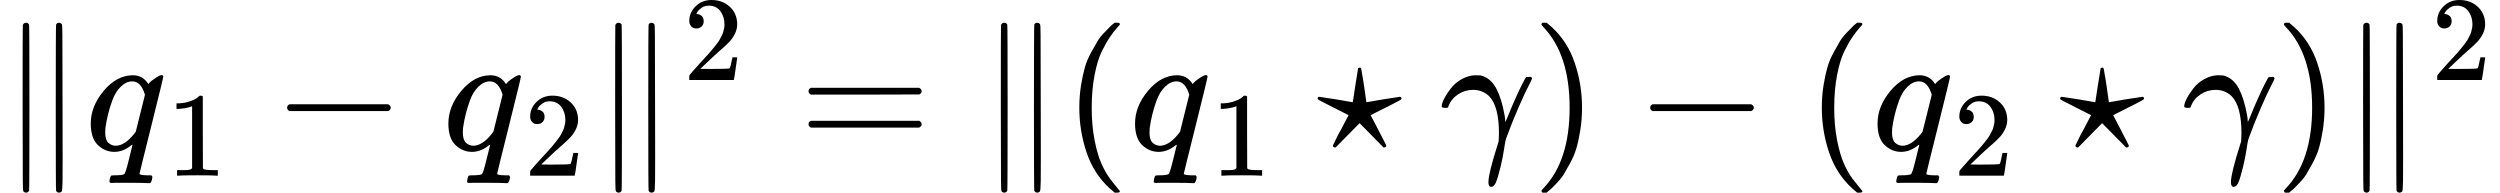
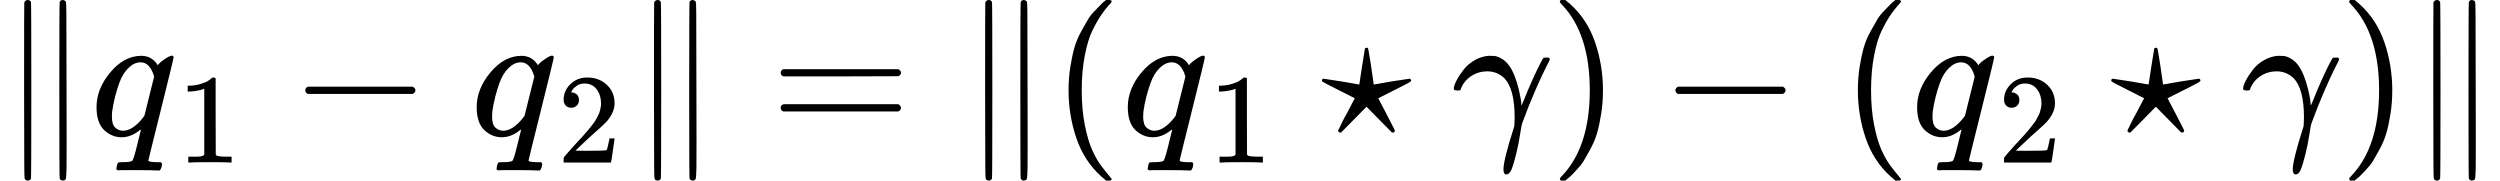
- <svg xmlns="http://www.w3.org/2000/svg" xmlns:xlink="http://www.w3.org/1999/xlink" width="266.296px" height="20.520px" viewBox="0 -883.9 14712.7 1133.9" aria-hidden="true" style="">
+ <svg xmlns="http://www.w3.org/2000/svg" xmlns:xlink="http://www.w3.org/1999/xlink" width="396.280px" height="28.628px" viewBox="0 -750 13839.5 1000" aria-hidden="true" style="">
  <defs>
-     <path id="MJX-116-TEX-N-2016" d="M133 736Q138 750 153 750Q164 750 170 739Q172 735 172 250T170 -239Q164 -250 152 -250Q144 -250 138 -244L137 -243Q133 -241 133 -179T132 250Q132 731 133 736ZM329 739Q334 750 346 750Q353 750 361 744L362 743Q366 741 366 679T367 250T367 -178T362 -243L361 -244Q355 -250 347 -250Q335 -250 329 -239Q327 -235 327 250T329 739Z" />
-     <path id="MJX-116-TEX-I-1D45E" d="M33 157Q33 258 109 349T280 441Q340 441 372 389Q373 390 377 395T388 406T404 418Q438 442 450 442Q454 442 457 439T460 434Q460 425 391 149Q320 -135 320 -139Q320 -147 365 -148H390Q396 -156 396 -157T393 -175Q389 -188 383 -194H370Q339 -192 262 -192Q234 -192 211 -192T174 -192T157 -193Q143 -193 143 -185Q143 -182 145 -170Q149 -154 152 -151T172 -148Q220 -148 230 -141Q238 -136 258 -53T279 32Q279 33 272 29Q224 -10 172 -10Q117 -10 75 30T33 157ZM352 326Q329 405 277 405Q242 405 210 374T160 293Q131 214 119 129Q119 126 119 118T118 106Q118 61 136 44T179 26Q233 26 290 98L298 109L352 326Z" />
-     <path id="MJX-116-TEX-N-31" d="M213 578L200 573Q186 568 160 563T102 556H83V602H102Q149 604 189 617T245 641T273 663Q275 666 285 666Q294 666 302 660V361L303 61Q310 54 315 52T339 48T401 46H427V0H416Q395 3 257 3Q121 3 100 0H88V46H114Q136 46 152 46T177 47T193 50T201 52T207 57T213 61V578Z" />
-     <path id="MJX-116-TEX-N-2212" d="M84 237T84 250T98 270H679Q694 262 694 250T679 230H98Q84 237 84 250Z" />
-     <path id="MJX-116-TEX-N-32" d="M109 429Q82 429 66 447T50 491Q50 562 103 614T235 666Q326 666 387 610T449 465Q449 422 429 383T381 315T301 241Q265 210 201 149L142 93L218 92Q375 92 385 97Q392 99 409 186V189H449V186Q448 183 436 95T421 3V0H50V19V31Q50 38 56 46T86 81Q115 113 136 137Q145 147 170 174T204 211T233 244T261 278T284 308T305 340T320 369T333 401T340 431T343 464Q343 527 309 573T212 619Q179 619 154 602T119 569T109 550Q109 549 114 549Q132 549 151 535T170 489Q170 464 154 447T109 429Z" />
-     <path id="MJX-116-TEX-N-3D" d="M56 347Q56 360 70 367H707Q722 359 722 347Q722 336 708 328L390 327H72Q56 332 56 347ZM56 153Q56 168 72 173H708Q722 163 722 153Q722 140 707 133H70Q56 140 56 153Z" />
-     <path id="MJX-116-TEX-N-28" d="M94 250Q94 319 104 381T127 488T164 576T202 643T244 695T277 729T302 750H315H319Q333 750 333 741Q333 738 316 720T275 667T226 581T184 443T167 250T184 58T225 -81T274 -167T316 -220T333 -241Q333 -250 318 -250H315H302L274 -226Q180 -141 137 -14T94 250Z" />
-     <path id="MJX-116-TEX-N-22C6" d="M210 282Q210 284 225 381T241 480Q241 484 245 484Q249 486 251 486Q258 486 260 477T272 406Q275 390 276 380Q290 286 290 282L388 299Q484 314 487 314H488Q497 314 497 302Q497 297 434 266Q416 257 404 251L315 206L361 118Q372 98 383 75T401 40L407 28Q407 16 395 16Q394 16 392 16L390 17L250 159L110 17L108 16Q106 16 105 16Q93 16 93 28L99 40Q105 52 116 75T139 118L185 206L96 251Q6 296 4 300Q3 301 3 302Q3 314 12 314H13Q16 314 112 299L210 282Z" />
-     <path id="MJX-116-TEX-I-1D6FE" d="M31 249Q11 249 11 258Q11 275 26 304T66 365T129 418T206 441Q233 441 239 440Q287 429 318 386T371 255Q385 195 385 170Q385 166 386 166L398 193Q418 244 443 300T486 391T508 430Q510 431 524 431H537Q543 425 543 422Q543 418 522 378T463 251T391 71Q385 55 378 6T357 -100Q341 -165 330 -190T303 -216Q286 -216 286 -188Q286 -138 340 32L346 51L347 69Q348 79 348 100Q348 257 291 317Q251 355 196 355Q148 355 108 329T51 260Q49 251 47 251Q45 249 31 249Z" />
-     <path id="MJX-116-TEX-N-29" d="M60 749L64 750Q69 750 74 750H86L114 726Q208 641 251 514T294 250Q294 182 284 119T261 12T224 -76T186 -143T145 -194T113 -227T90 -246Q87 -249 86 -250H74Q66 -250 63 -250T58 -247T55 -238Q56 -237 66 -225Q221 -64 221 250T66 725Q56 737 55 738Q55 746 60 749Z" />
+     <path id="MJX-66-TEX-N-2016" d="M133 736Q138 750 153 750Q164 750 170 739Q172 735 172 250T170 -239Q164 -250 152 -250Q144 -250 138 -244L137 -243Q133 -241 133 -179T132 250Q132 731 133 736ZM329 739Q334 750 346 750Q353 750 361 744L362 743Q366 741 366 679T367 250T367 -178T362 -243L361 -244Q355 -250 347 -250Q335 -250 329 -239Q327 -235 327 250T329 739Z" />
+     <path id="MJX-66-TEX-I-1D45E" d="M33 157Q33 258 109 349T280 441Q340 441 372 389Q373 390 377 395T388 406T404 418Q438 442 450 442Q454 442 457 439T460 434Q460 425 391 149Q320 -135 320 -139Q320 -147 365 -148H390Q396 -156 396 -157T393 -175Q389 -188 383 -194H370Q339 -192 262 -192Q234 -192 211 -192T174 -192T157 -193Q143 -193 143 -185Q143 -182 145 -170Q149 -154 152 -151T172 -148Q220 -148 230 -141Q238 -136 258 -53T279 32Q279 33 272 29Q224 -10 172 -10Q117 -10 75 30T33 157ZM352 326Q329 405 277 405Q242 405 210 374T160 293Q131 214 119 129Q119 126 119 118T118 106Q118 61 136 44T179 26Q233 26 290 98L298 109L352 326Z" />
+     <path id="MJX-66-TEX-N-31" d="M213 578L200 573Q186 568 160 563T102 556H83V602H102Q149 604 189 617T245 641T273 663Q275 666 285 666Q294 666 302 660V361L303 61Q310 54 315 52T339 48T401 46H427V0H416Q395 3 257 3Q121 3 100 0H88V46H114Q136 46 152 46T177 47T193 50T201 52T207 57T213 61V578Z" />
+     <path id="MJX-66-TEX-N-2212" d="M84 237T84 250T98 270H679Q694 262 694 250T679 230H98Q84 237 84 250Z" />
+     <path id="MJX-66-TEX-N-32" d="M109 429Q82 429 66 447T50 491Q50 562 103 614T235 666Q326 666 387 610T449 465Q449 422 429 383T381 315T301 241Q265 210 201 149L142 93L218 92Q375 92 385 97Q392 99 409 186V189H449V186Q448 183 436 95T421 3V0H50V19V31Q50 38 56 46T86 81Q115 113 136 137Q145 147 170 174T204 211T233 244T261 278T284 308T305 340T320 369T333 401T340 431T343 464Q343 527 309 573T212 619Q179 619 154 602T119 569T109 550Q109 549 114 549Q132 549 151 535T170 489Q170 464 154 447T109 429Z" />
+     <path id="MJX-66-TEX-N-3D" d="M56 347Q56 360 70 367H707Q722 359 722 347Q722 336 708 328L390 327H72Q56 332 56 347ZM56 153Q56 168 72 173H708Q722 163 722 153Q722 140 707 133H70Q56 140 56 153Z" />
+     <path id="MJX-66-TEX-N-28" d="M94 250Q94 319 104 381T127 488T164 576T202 643T244 695T277 729T302 750H315H319Q333 750 333 741Q333 738 316 720T275 667T226 581T184 443T167 250T184 58T225 -81T274 -167T316 -220T333 -241Q333 -250 318 -250H315H302L274 -226Q180 -141 137 -14T94 250Z" />
+     <path id="MJX-66-TEX-N-22C6" d="M210 282Q210 284 225 381T241 480Q241 484 245 484Q249 486 251 486Q258 486 260 477T272 406Q275 390 276 380Q290 286 290 282L388 299Q484 314 487 314H488Q497 314 497 302Q497 297 434 266Q416 257 404 251L315 206L361 118Q372 98 383 75T401 40L407 28Q407 16 395 16Q394 16 392 16L390 17L250 159L110 17L108 16Q106 16 105 16Q93 16 93 28L99 40Q105 52 116 75T139 118L185 206L96 251Q6 296 4 300Q3 301 3 302Q3 314 12 314H13Q16 314 112 299L210 282Z" />
+     <path id="MJX-66-TEX-I-1D6FE" d="M31 249Q11 249 11 258Q11 275 26 304T66 365T129 418T206 441Q233 441 239 440Q287 429 318 386T371 255Q385 195 385 170Q385 166 386 166L398 193Q418 244 443 300T486 391T508 430Q510 431 524 431H537Q543 425 543 422Q543 418 522 378T463 251T391 71Q385 55 378 6T357 -100Q341 -165 330 -190T303 -216Q286 -216 286 -188Q286 -138 340 32L346 51L347 69Q348 79 348 100Q348 257 291 317Q251 355 196 355Q148 355 108 329T51 260Q49 251 47 251Q45 249 31 249Z" />
+     <path id="MJX-66-TEX-N-29" d="M60 749L64 750Q69 750 74 750H86L114 726Q208 641 251 514T294 250Q294 182 284 119T261 12T224 -76T186 -143T145 -194T113 -227T90 -246Q87 -249 86 -250H74Q66 -250 63 -250T58 -247T55 -238Q56 -237 66 -225Q221 -64 221 250T66 725Q56 737 55 738Q55 746 60 749Z" />
  </defs>
  <g stroke="#000000" fill="#000000" stroke-width="0" transform="scale(1,-1)">
    <g data-mml-node="math">
      <g data-mml-node="mo">
-         <use data-c="2016" xlink:href="#MJX-116-TEX-N-2016" />
+         <use data-c="2016" xlink:href="#MJX-66-TEX-N-2016" />
      </g>
      <g data-mml-node="msub" transform="translate(500,0)">
        <g data-mml-node="mi">
-           <use data-c="1D45E" xlink:href="#MJX-116-TEX-I-1D45E" />
+           <use data-c="1D45E" xlink:href="#MJX-66-TEX-I-1D45E" />
        </g>
        <g data-mml-node="mn" transform="translate(479,-150) scale(0.707)">
-           <use data-c="31" xlink:href="#MJX-116-TEX-N-31" />
+           <use data-c="31" xlink:href="#MJX-66-TEX-N-31" />
        </g>
      </g>
      <g data-mml-node="mo" transform="translate(1604.8,0)">
-         <use data-c="2212" xlink:href="#MJX-116-TEX-N-2212" />
+         <use data-c="2212" xlink:href="#MJX-66-TEX-N-2212" />
      </g>
      <g data-mml-node="msub" transform="translate(2605,0)">
        <g data-mml-node="mi">
-           <use data-c="1D45E" xlink:href="#MJX-116-TEX-I-1D45E" />
+           <use data-c="1D45E" xlink:href="#MJX-66-TEX-I-1D45E" />
        </g>
        <g data-mml-node="mn" transform="translate(479,-150) scale(0.707)">
-           <use data-c="32" xlink:href="#MJX-116-TEX-N-32" />
+           <use data-c="32" xlink:href="#MJX-66-TEX-N-32" />
        </g>
      </g>
-       <g data-mml-node="msup" transform="translate(3487.6,0)">
-         <g data-mml-node="mo">
-           <use data-c="2016" xlink:href="#MJX-116-TEX-N-2016" />
+       <g data-mml-node="mo" transform="translate(3487.6,0)">
+         <use data-c="2016" xlink:href="#MJX-66-TEX-N-2016" />
+       </g>
+       <g data-mml-node="mo" transform="translate(4265.3,0)">
+         <use data-c="3D" xlink:href="#MJX-66-TEX-N-3D" />
+       </g>
+       <g data-mml-node="mo" transform="translate(5321.1,0)">
+         <use data-c="2016" xlink:href="#MJX-66-TEX-N-2016" />
+       </g>
+       <g data-mml-node="mo" transform="translate(5821.1,0)">
+         <use data-c="28" xlink:href="#MJX-66-TEX-N-28" />
+       </g>
+       <g data-mml-node="msub" transform="translate(6210.1,0)">
+         <g data-mml-node="mi">
+           <use data-c="1D45E" xlink:href="#MJX-66-TEX-I-1D45E" />
        </g>
-         <g data-mml-node="mn" transform="translate(533,413) scale(0.707)">
-           <use data-c="32" xlink:href="#MJX-116-TEX-N-32" />
+         <g data-mml-node="mn" transform="translate(479,-150) scale(0.707)">
+           <use data-c="31" xlink:href="#MJX-66-TEX-N-31" />
        </g>
      </g>
-       <g data-mml-node="mo" transform="translate(4701.9,0)">
-         <use data-c="3D" xlink:href="#MJX-116-TEX-N-3D" />
+       <g data-mml-node="mo" transform="translate(7314.9,0)">
+         <use data-c="22C6" xlink:href="#MJX-66-TEX-N-22C6" />
      </g>
-       <g data-mml-node="mo" transform="translate(5757.7,0)">
-         <use data-c="2016" xlink:href="#MJX-116-TEX-N-2016" />
+       <g data-mml-node="mi" transform="translate(8037.1,0)">
+         <use data-c="1D6FE" xlink:href="#MJX-66-TEX-I-1D6FE" />
      </g>
-       <g data-mml-node="mo" transform="translate(6257.7,0)">
-         <use data-c="28" xlink:href="#MJX-116-TEX-N-28" />
+       <g data-mml-node="mo" transform="translate(8580.1,0)">
+         <use data-c="29" xlink:href="#MJX-66-TEX-N-29" />
      </g>
-       <g data-mml-node="msub" transform="translate(6646.7,0)">
+       <g data-mml-node="mo" transform="translate(9191.3,0)">
+         <use data-c="2212" xlink:href="#MJX-66-TEX-N-2212" />
+       </g>
+       <g data-mml-node="mo" transform="translate(10191.5,0)">
+         <use data-c="28" xlink:href="#MJX-66-TEX-N-28" />
+       </g>
+       <g data-mml-node="msub" transform="translate(10580.5,0)">
        <g data-mml-node="mi">
-           <use data-c="1D45E" xlink:href="#MJX-116-TEX-I-1D45E" />
+           <use data-c="1D45E" xlink:href="#MJX-66-TEX-I-1D45E" />
        </g>
        <g data-mml-node="mn" transform="translate(479,-150) scale(0.707)">
-           <use data-c="31" xlink:href="#MJX-116-TEX-N-31" />
+           <use data-c="32" xlink:href="#MJX-66-TEX-N-32" />
        </g>
      </g>
-       <g data-mml-node="mo" transform="translate(7751.4,0)">
-         <use data-c="22C6" xlink:href="#MJX-116-TEX-N-22C6" />
+       <g data-mml-node="mo" transform="translate(11685.3,0)">
+         <use data-c="22C6" xlink:href="#MJX-66-TEX-N-22C6" />
      </g>
-       <g data-mml-node="mi" transform="translate(8473.7,0)">
-         <use data-c="1D6FE" xlink:href="#MJX-116-TEX-I-1D6FE" />
+       <g data-mml-node="mi" transform="translate(12407.5,0)">
+         <use data-c="1D6FE" xlink:href="#MJX-66-TEX-I-1D6FE" />
      </g>
-       <g data-mml-node="mo" transform="translate(9016.7,0)">
-         <use data-c="29" xlink:href="#MJX-116-TEX-N-29" />
+       <g data-mml-node="mo" transform="translate(12950.5,0)">
+         <use data-c="29" xlink:href="#MJX-66-TEX-N-29" />
      </g>
-       <g data-mml-node="mo" transform="translate(9627.9,0)">
-         <use data-c="2212" xlink:href="#MJX-116-TEX-N-2212" />
-       </g>
-       <g data-mml-node="mo" transform="translate(10628.1,0)">
-         <use data-c="28" xlink:href="#MJX-116-TEX-N-28" />
-       </g>
-       <g data-mml-node="msub" transform="translate(11017.1,0)">
-         <g data-mml-node="mi">
-           <use data-c="1D45E" xlink:href="#MJX-116-TEX-I-1D45E" />
-         </g>
-         <g data-mml-node="mn" transform="translate(479,-150) scale(0.707)">
-           <use data-c="32" xlink:href="#MJX-116-TEX-N-32" />
-         </g>
-       </g>
-       <g data-mml-node="mo" transform="translate(12121.9,0)">
-         <use data-c="22C6" xlink:href="#MJX-116-TEX-N-22C6" />
-       </g>
-       <g data-mml-node="mi" transform="translate(12844.1,0)">
-         <use data-c="1D6FE" xlink:href="#MJX-116-TEX-I-1D6FE" />
-       </g>
-       <g data-mml-node="mo" transform="translate(13387.1,0)">
-         <use data-c="29" xlink:href="#MJX-116-TEX-N-29" />
-       </g>
-       <g data-mml-node="msup" transform="translate(13776.1,0)">
-         <g data-mml-node="mo">
-           <use data-c="2016" xlink:href="#MJX-116-TEX-N-2016" />
-         </g>
-         <g data-mml-node="mn" transform="translate(533,413) scale(0.707)">
-           <use data-c="32" xlink:href="#MJX-116-TEX-N-32" />
-         </g>
+       <g data-mml-node="mo" transform="translate(13339.5,0)">
+         <use data-c="2016" xlink:href="#MJX-66-TEX-N-2016" />
      </g>
    </g>
  </g>
</svg>
